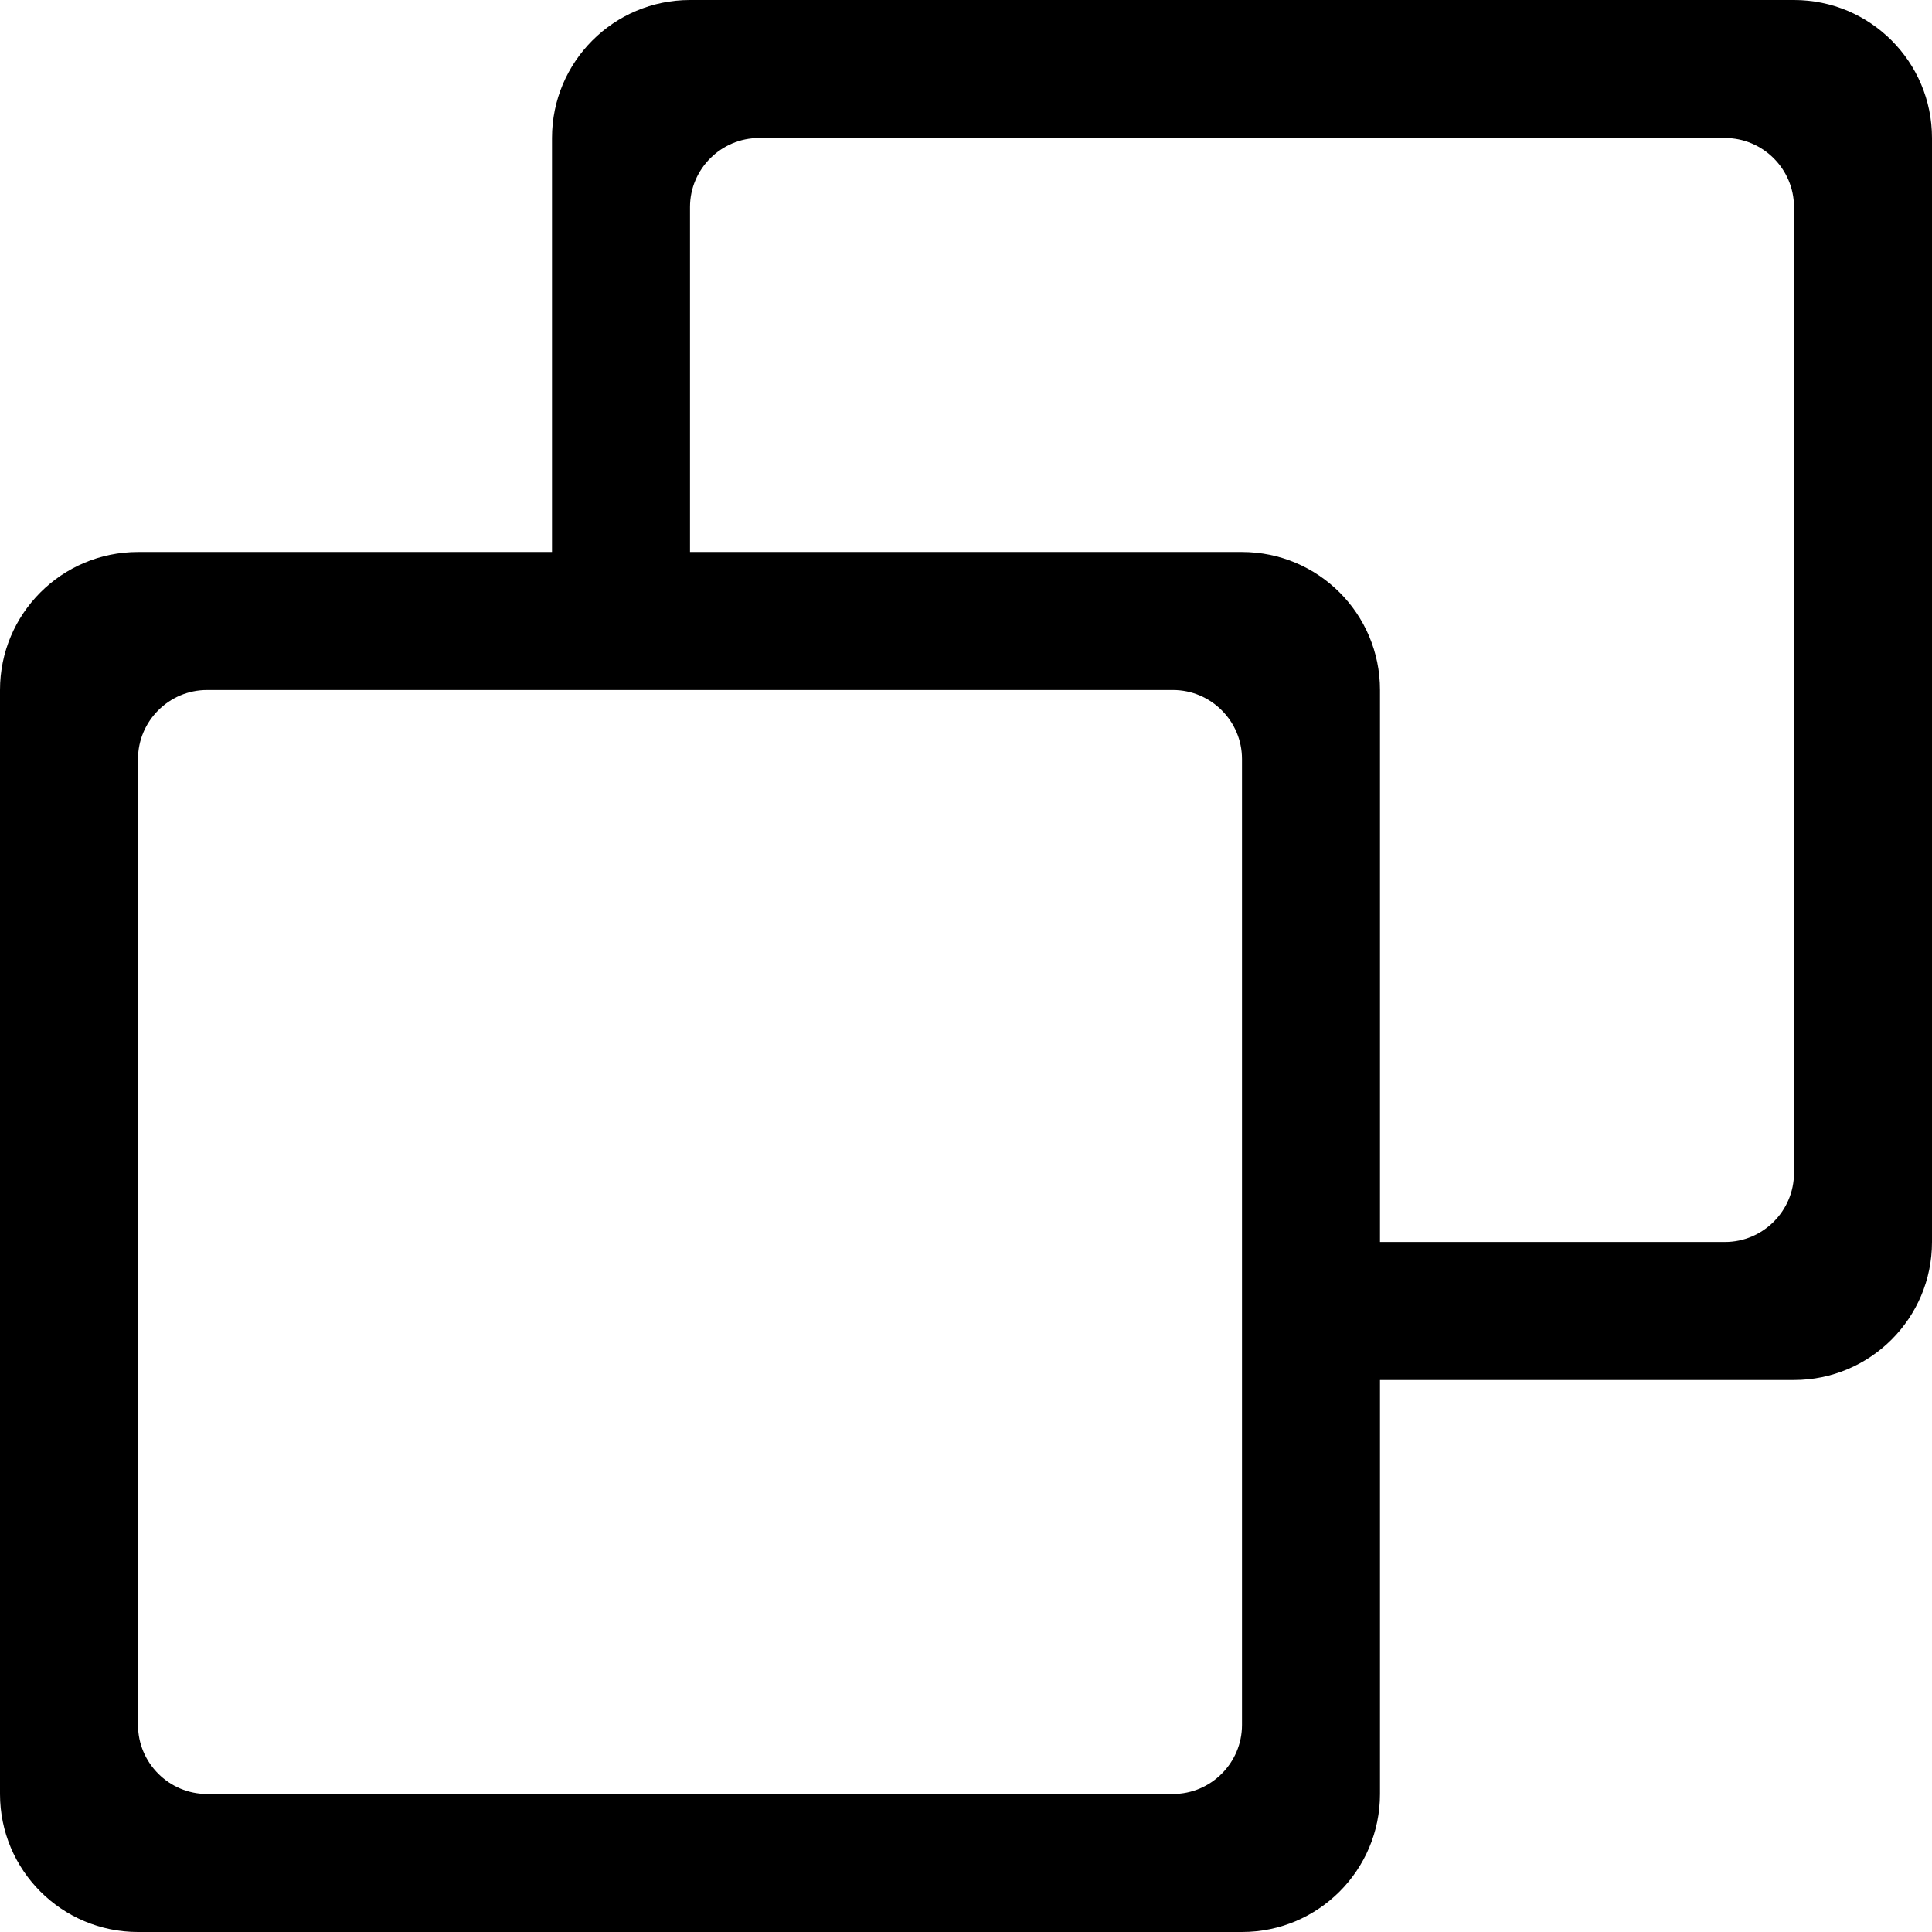
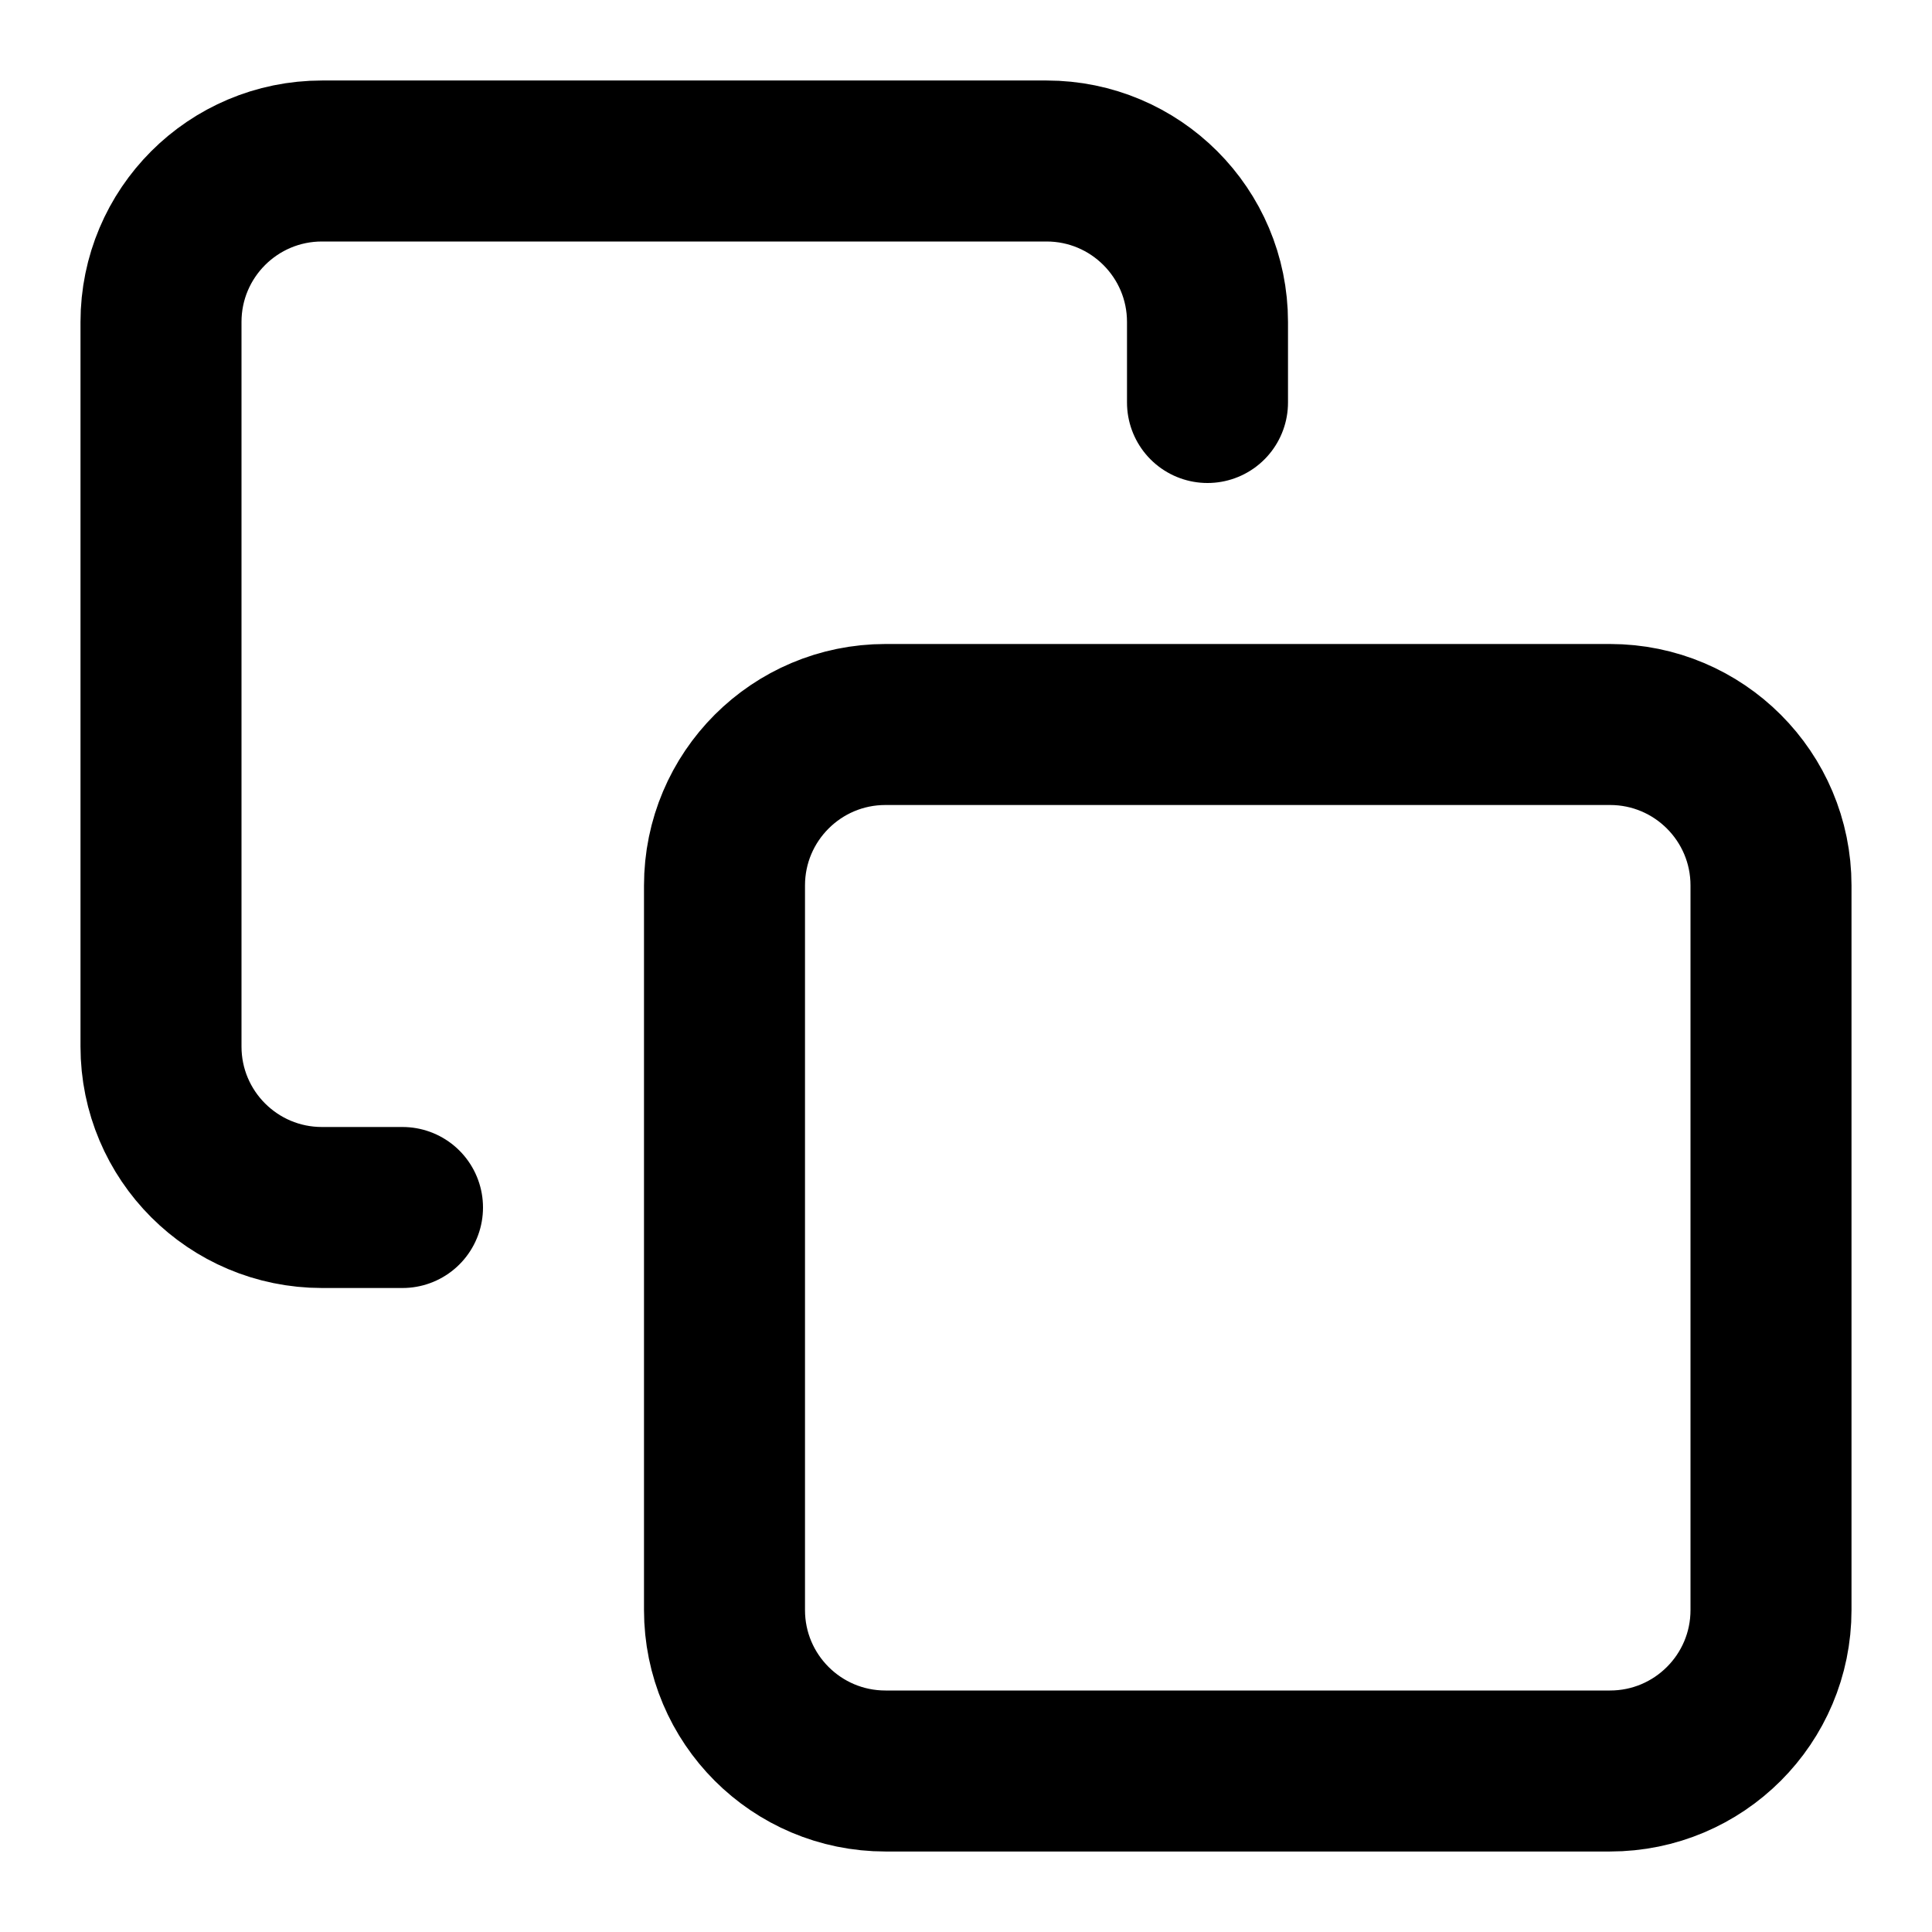
- <svg xmlns="http://www.w3.org/2000/svg" width="560" height="560" viewBox="0 0 560 560">
-   <path d="M520 0H200c-22.1 0-40 17.9-40 40v120H40c-22.1 0-40 17.9-40 40v320c0 22.1 17.9 40 40 40h320c22.1 0 40-17.9 40-40V400h120c22.1 0 40-17.9 40-40V40c0-22.1-17.9-40-40-40zM360 500c0 11-9 20-20 20H60c-11 0-20-9-20-20V220c0-11 9-20 20-20h280c11 0 20 9 20 20v280zm160-160c0 11-9 20-20 20H400V200c0-22.1-17.9-40-40-40H200V60c0-11 9-20 20-20h280c11 0 20 9 20 20v280z" />
+ <svg xmlns="http://www.w3.org/2000/svg" width="24px" height="24px" viewBox="0 0 24 24" version="1.1">
+   <g id="copy" stroke="none" stroke-width="1" fill="none" fill-rule="evenodd" stroke-linecap="round" stroke-linejoin="round">
+     <path d="M5,15 L4,15 C2.895,15 2,14.105 2,13 L2,4 C2,2.895 2.895,2 4,2 L13,2 C14.105,2 15,2.895 15,4 L15,5 M11,9 L20,9 C21.105,9 22,9.895 22,11 L22,20 C22,21.105 21.105,22 20,22 L11,22 C9.895,22 9,21.105 9,20 M20,9 L11,9 C9.895,9 9,9.895 9,11 L9,20 C9,21.105 9.895,22 11,22 L20,22 C21.105,22 22,21.105 22,20" id="Shape" stroke="#000000" stroke-width="2" />
+   </g>
</svg>
